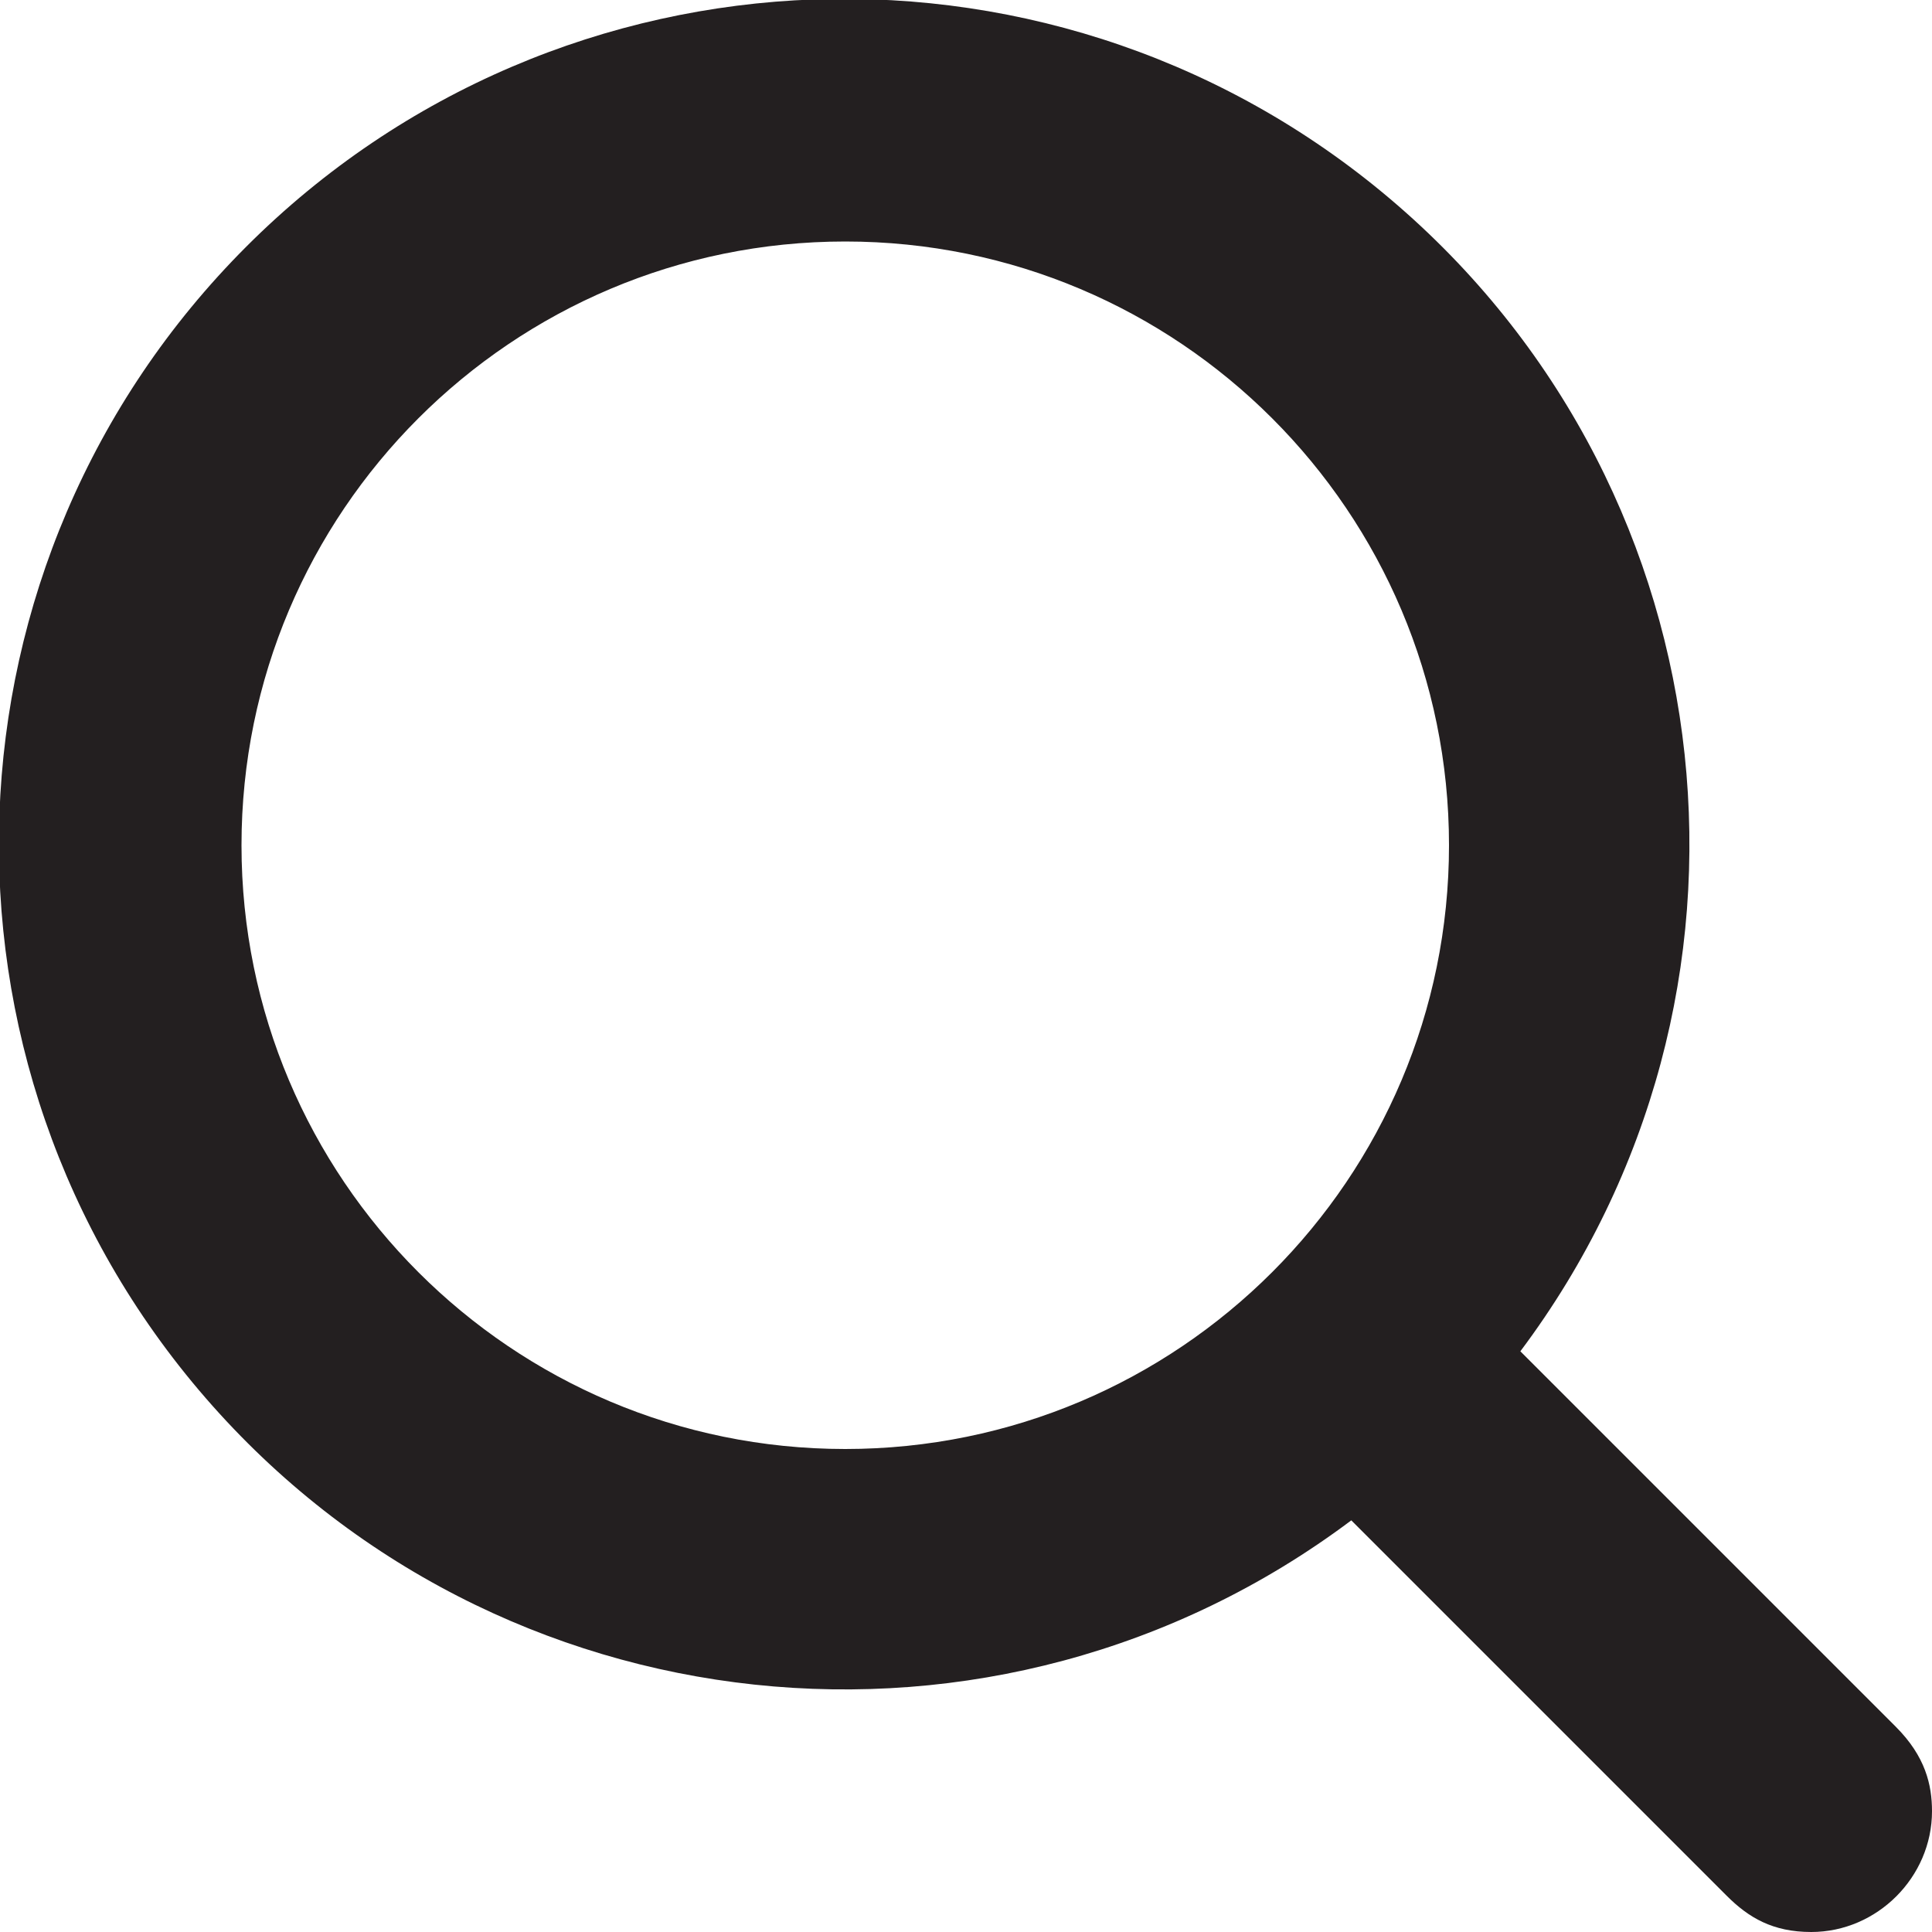
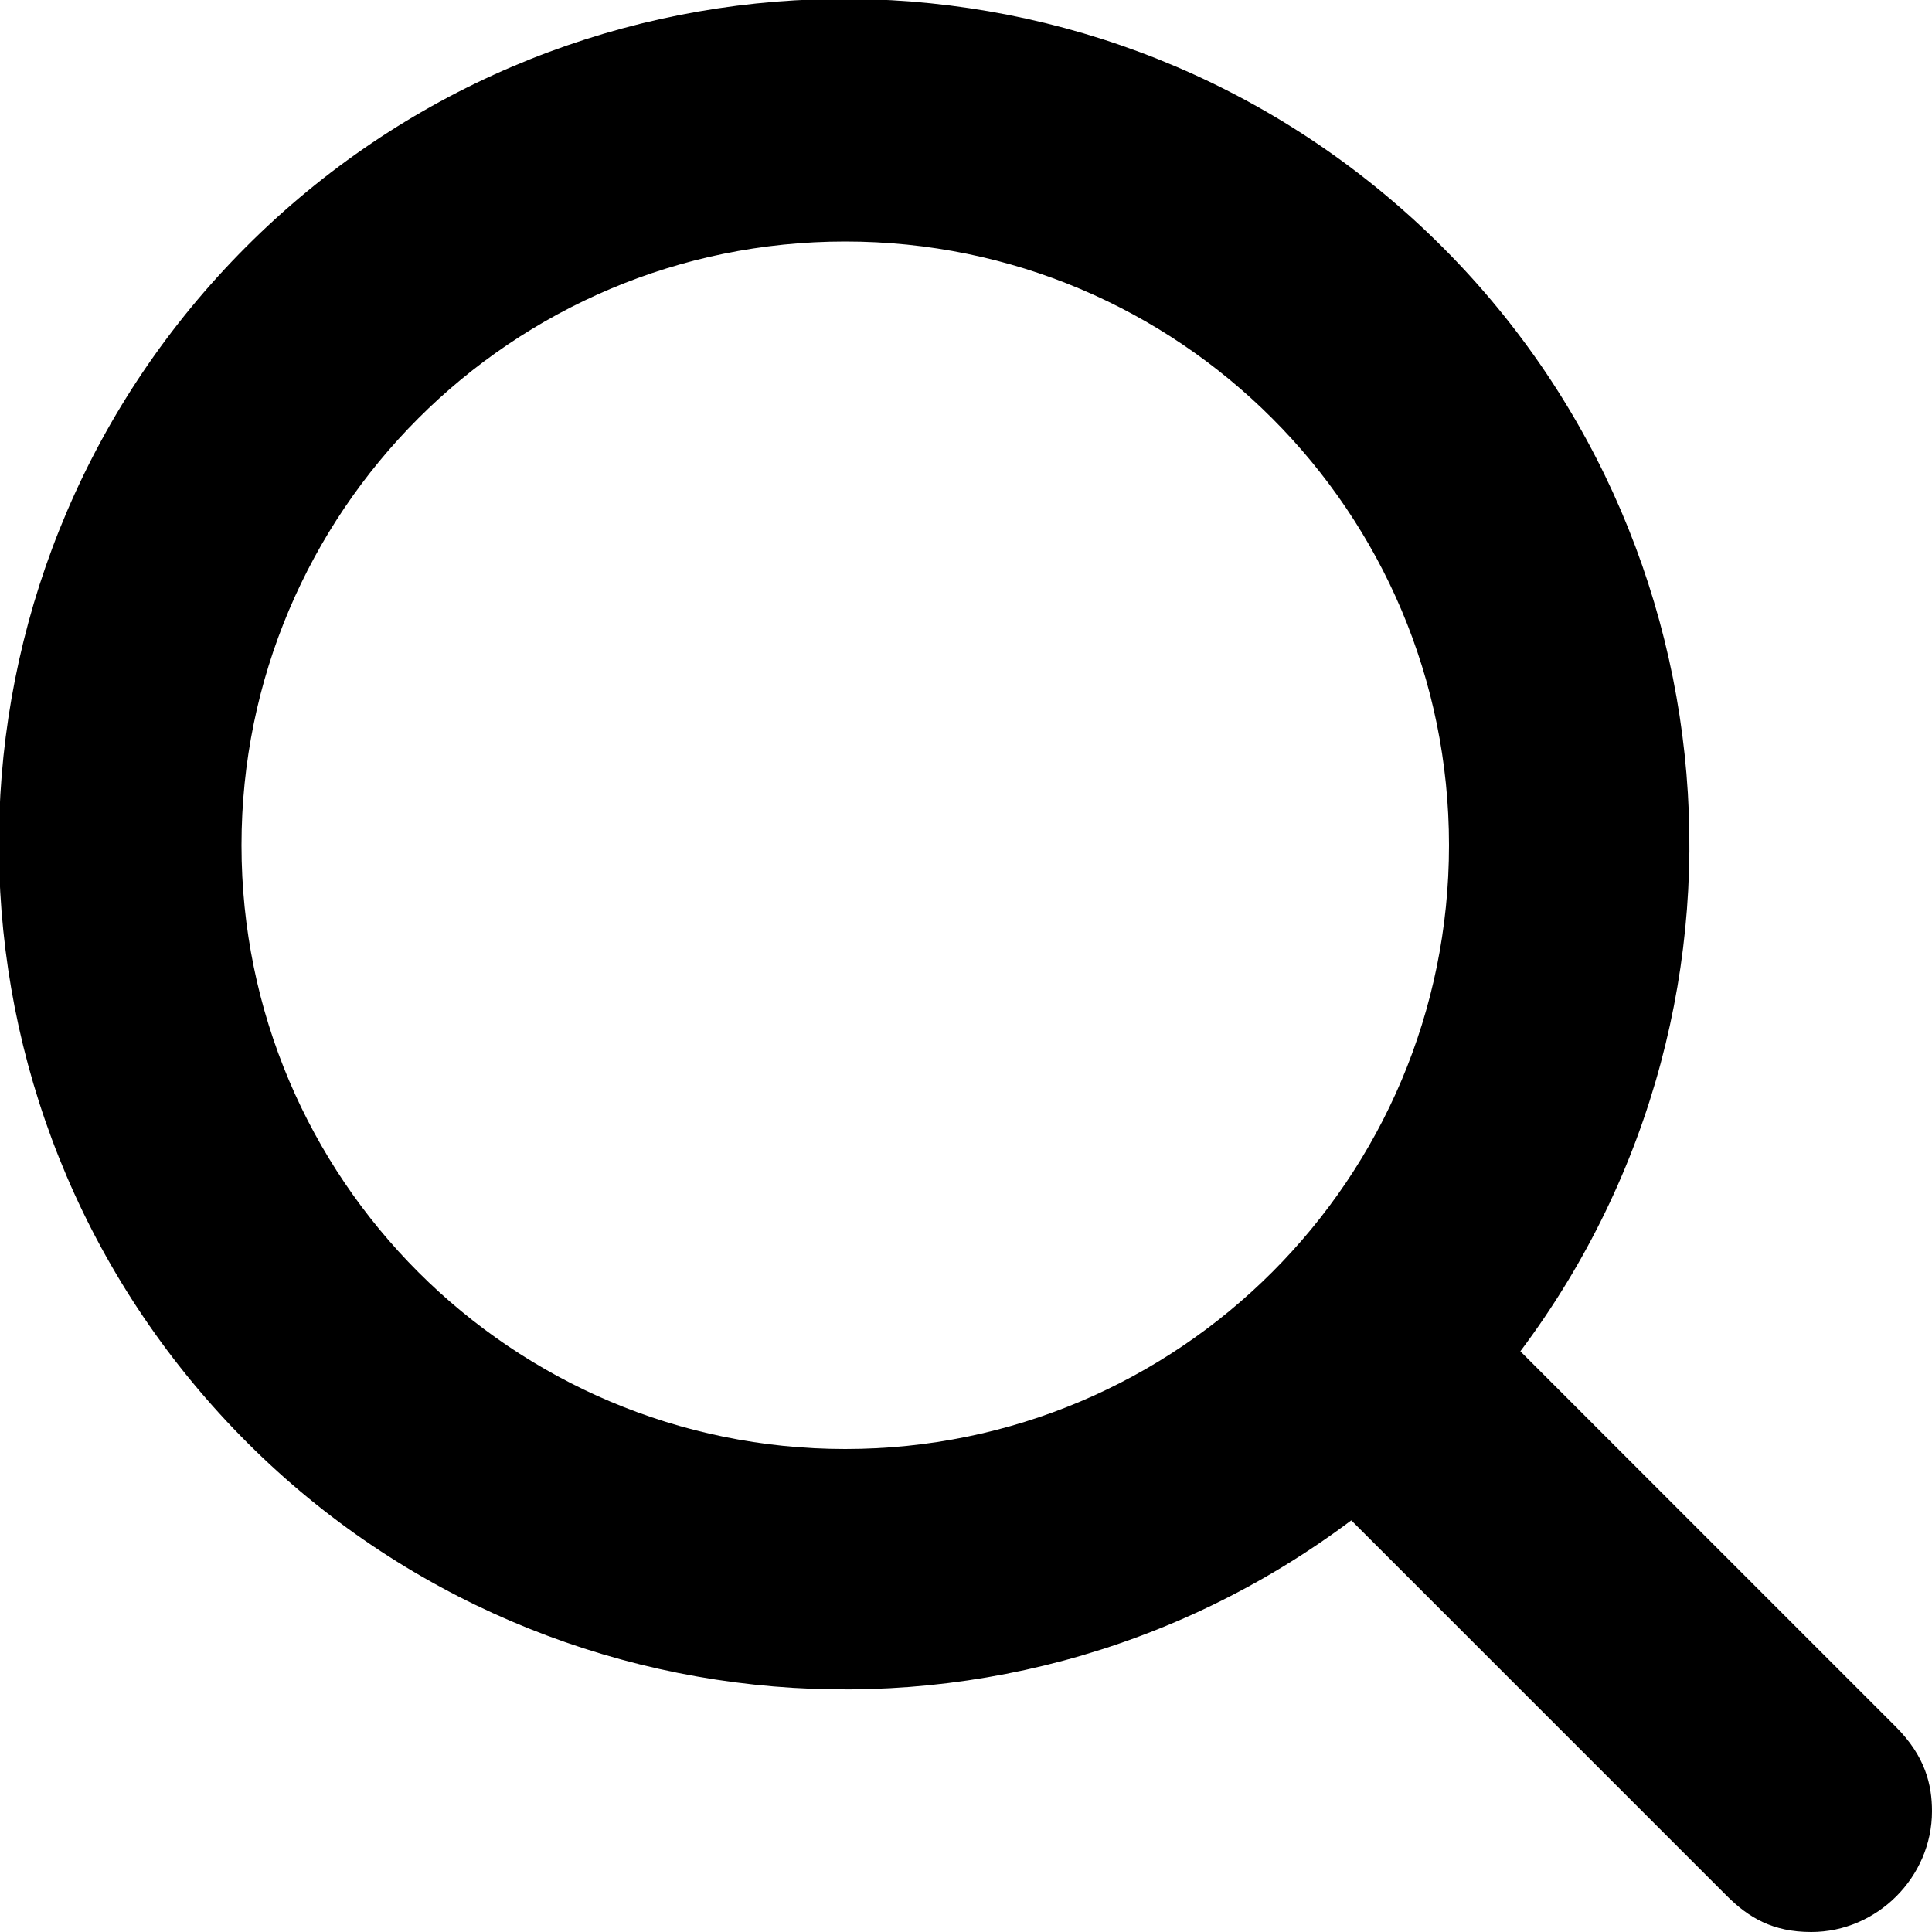
<svg xmlns="http://www.w3.org/2000/svg" viewBox="-0.8 -0.8 17.6 17.6">
-   <path fill="#231F20" d="M16.47 14.93l-3.42-3.42a7.7 7.7 0 10-1.54 1.54l3.42 3.42c.2.2.42.33.77.33.6 0 1.1-.5 1.1-1.1 0-.24-.06-.5-.33-.77zM1.4 6.9a5.5 5.5 0 1111 0 5.5 5.5 0 01-11 0z" />
+   <path d="M16.47 14.93l-3.42-3.42a7.7 7.7 0 10-1.54 1.54l3.42 3.42c.2.2.42.33.77.33.6 0 1.1-.5 1.1-1.1 0-.24-.06-.5-.33-.77zM1.4 6.9a5.5 5.5 0 1111 0 5.5 5.5 0 01-11 0z" />
</svg>
